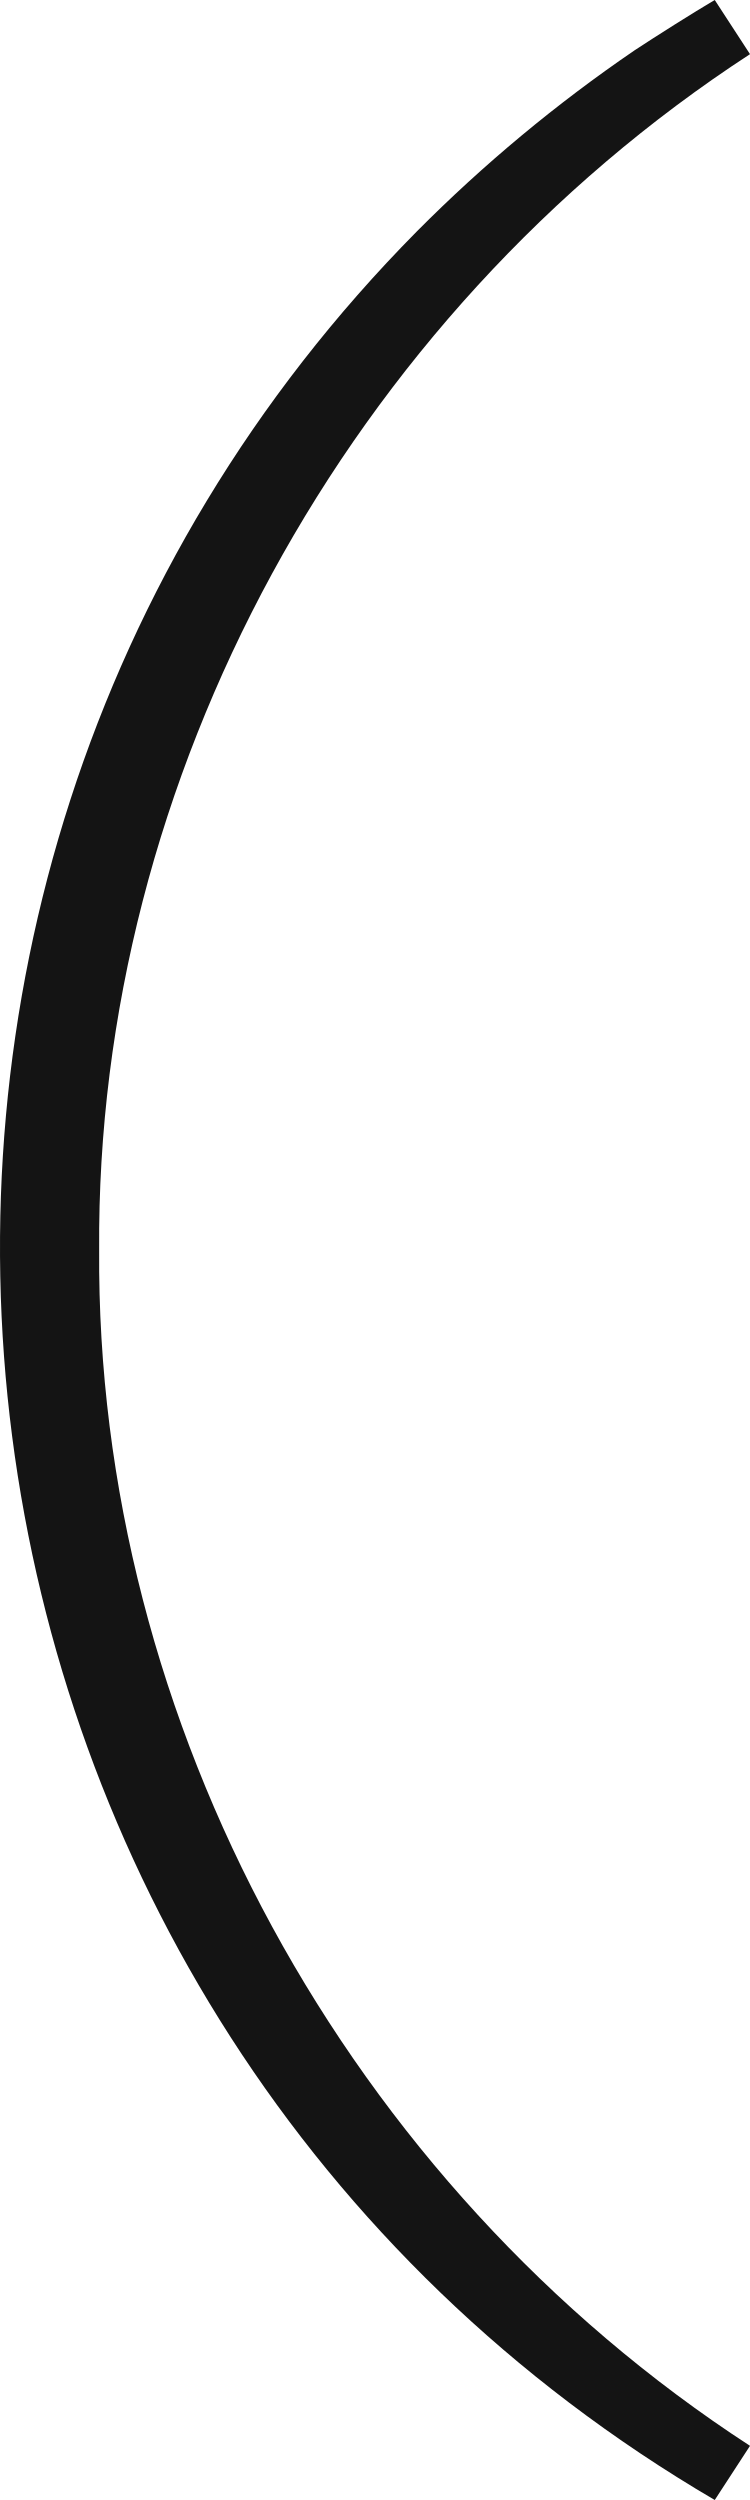
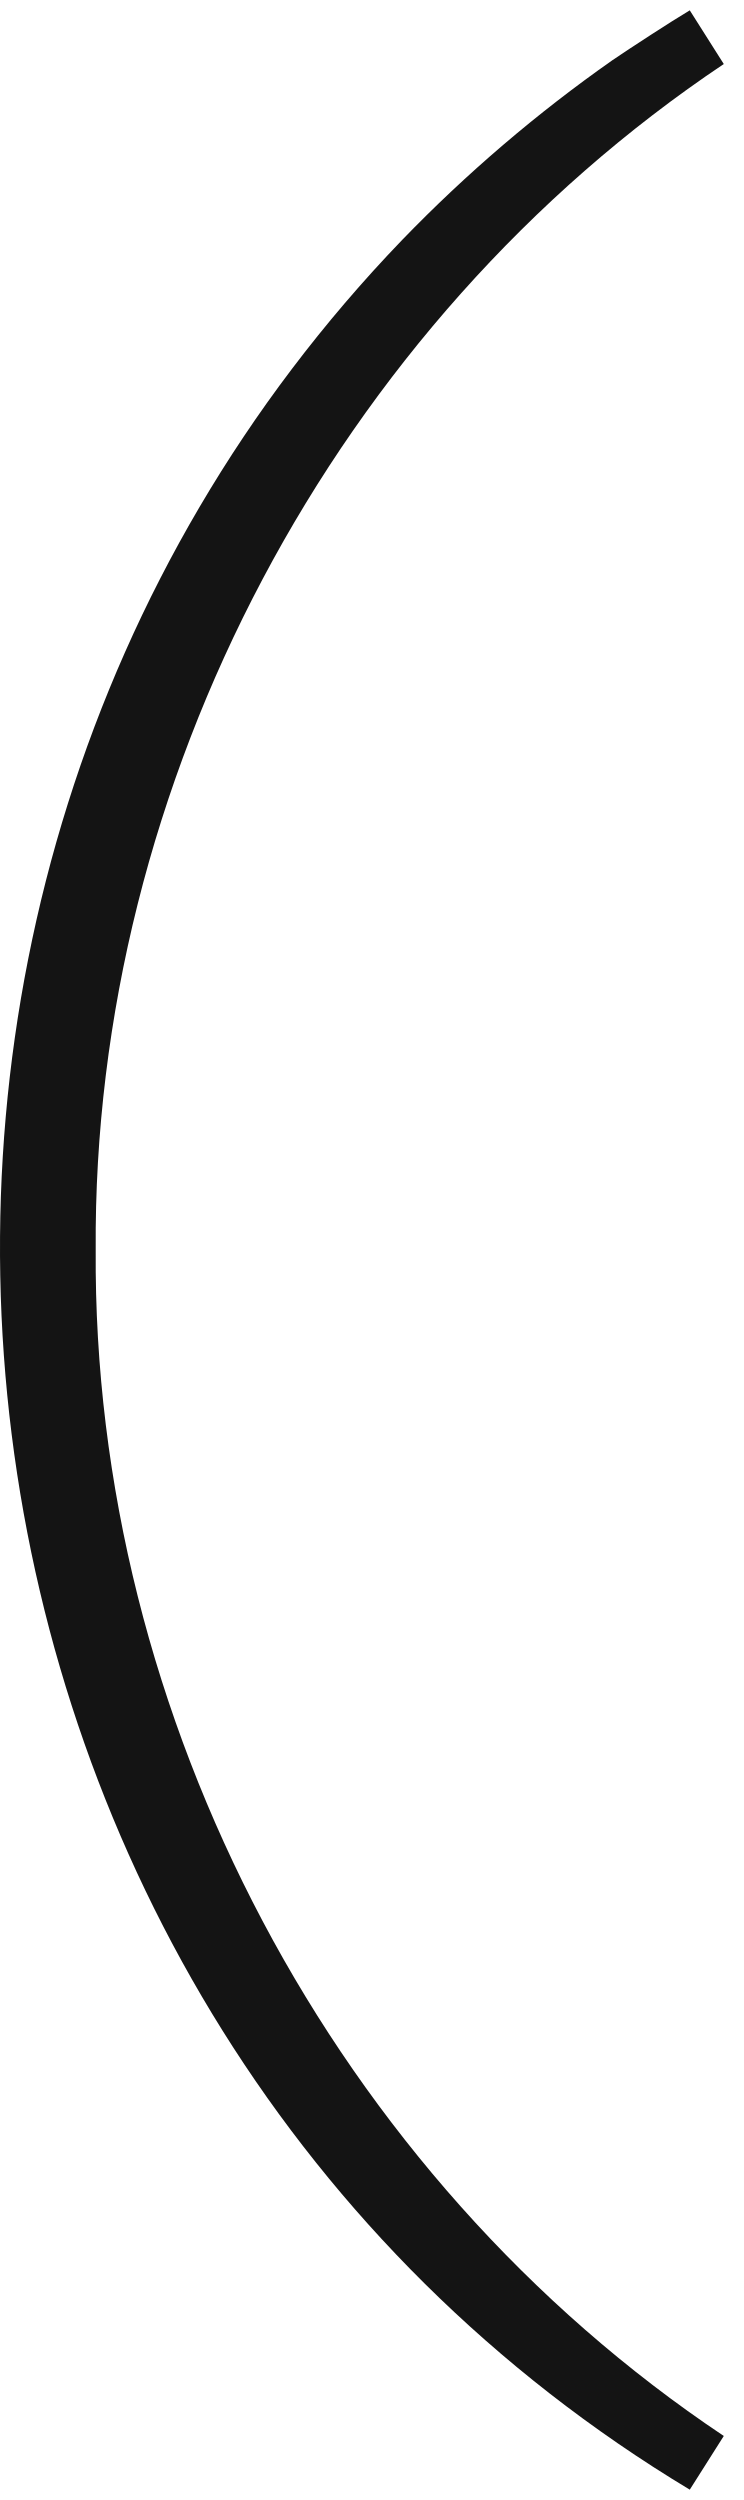
- <svg xmlns="http://www.w3.org/2000/svg" width="24" height="80" viewBox="0 0 24 80" fill="none">
-   <path d="M22.872 80C-3.286 64.675 -7.752 28.732 13.34 7.404C15.47 5.26 17.803 3.319 20.31 1.608C20.922 1.204 22.231 0.373 22.872 0L24 1.733C11.096 10.141 3.065 24.894 3.173 40C3.065 55.106 11.096 69.876 24 78.267L22.872 80V80Z" fill="#141414" />
+ <svg xmlns="http://www.w3.org/2000/svg" width="36" height="121" viewBox="0 0 36 121" fill="none">
+   <path d="M33.385 120.5C-4.797 97.512 -11.315 43.599 19.472 11.605C22.58 8.39 25.986 5.479 29.645 2.911C30.538 2.305 32.449 1.059 33.385 0.5L35.031 3.099C16.196 15.711 4.474 37.841 4.632 60.5C4.474 83.159 16.196 105.314 35.031 117.901L33.385 120.5Z" fill="#141414" />
</svg>
